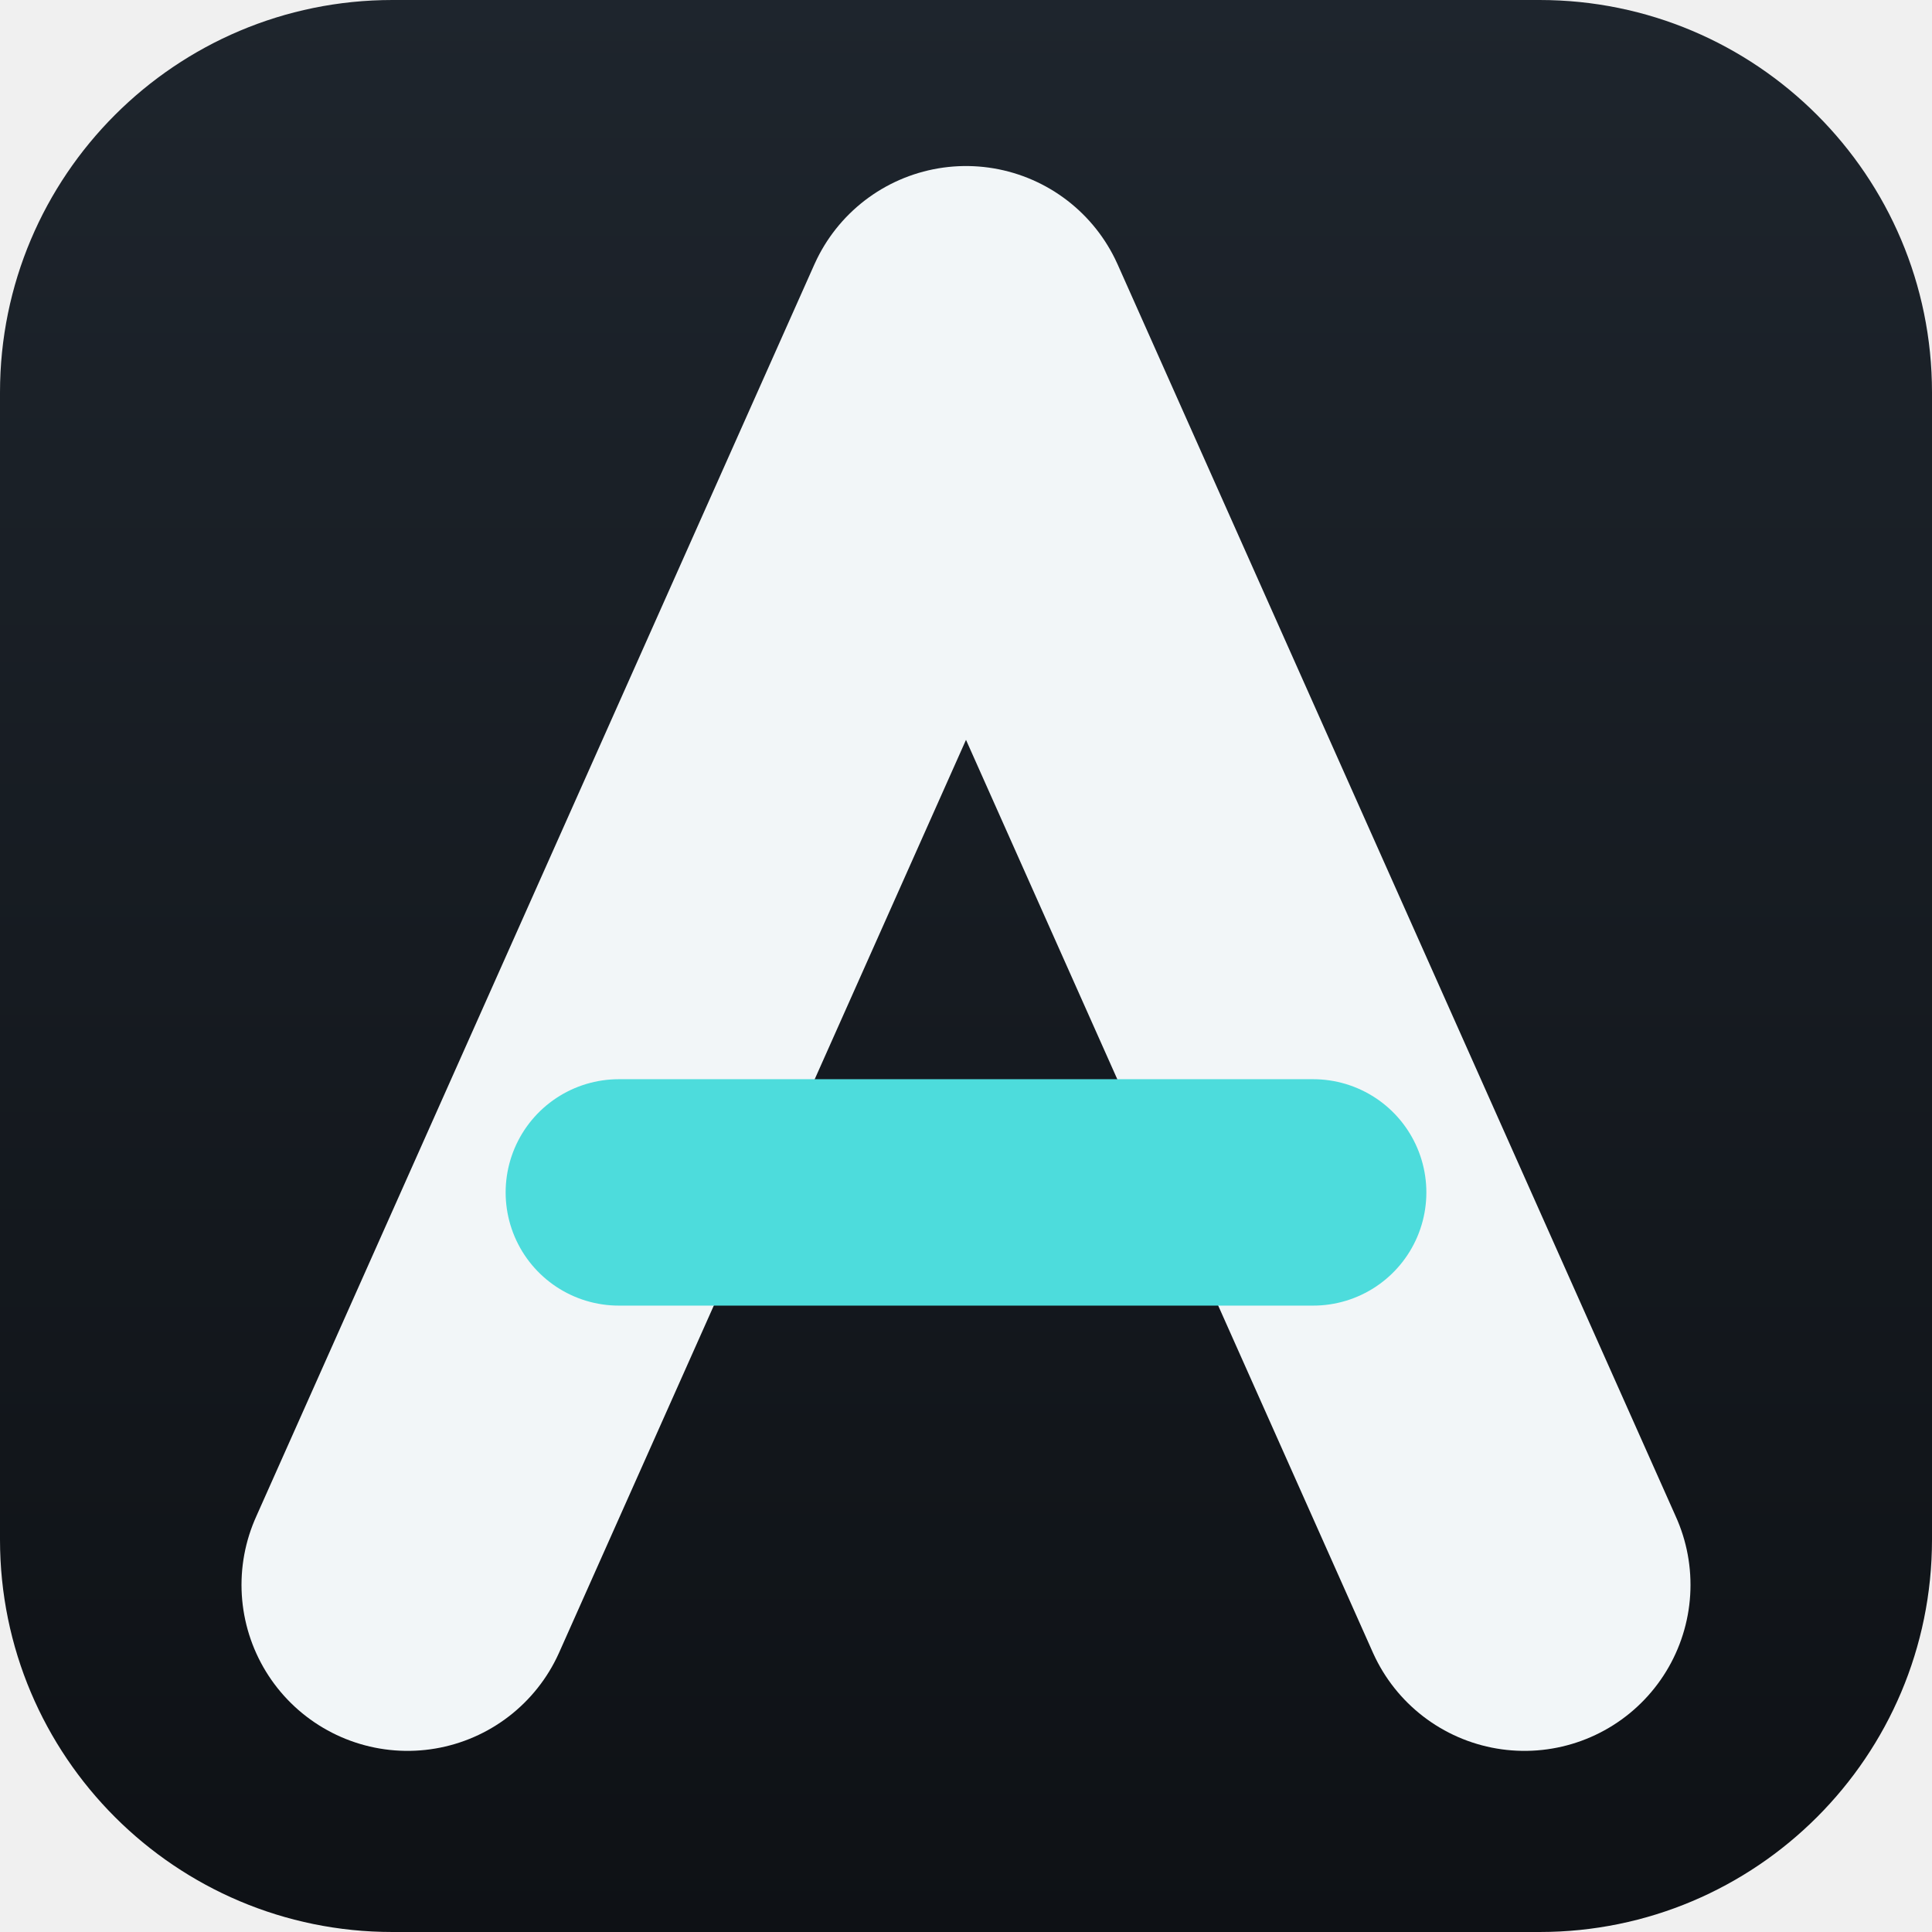
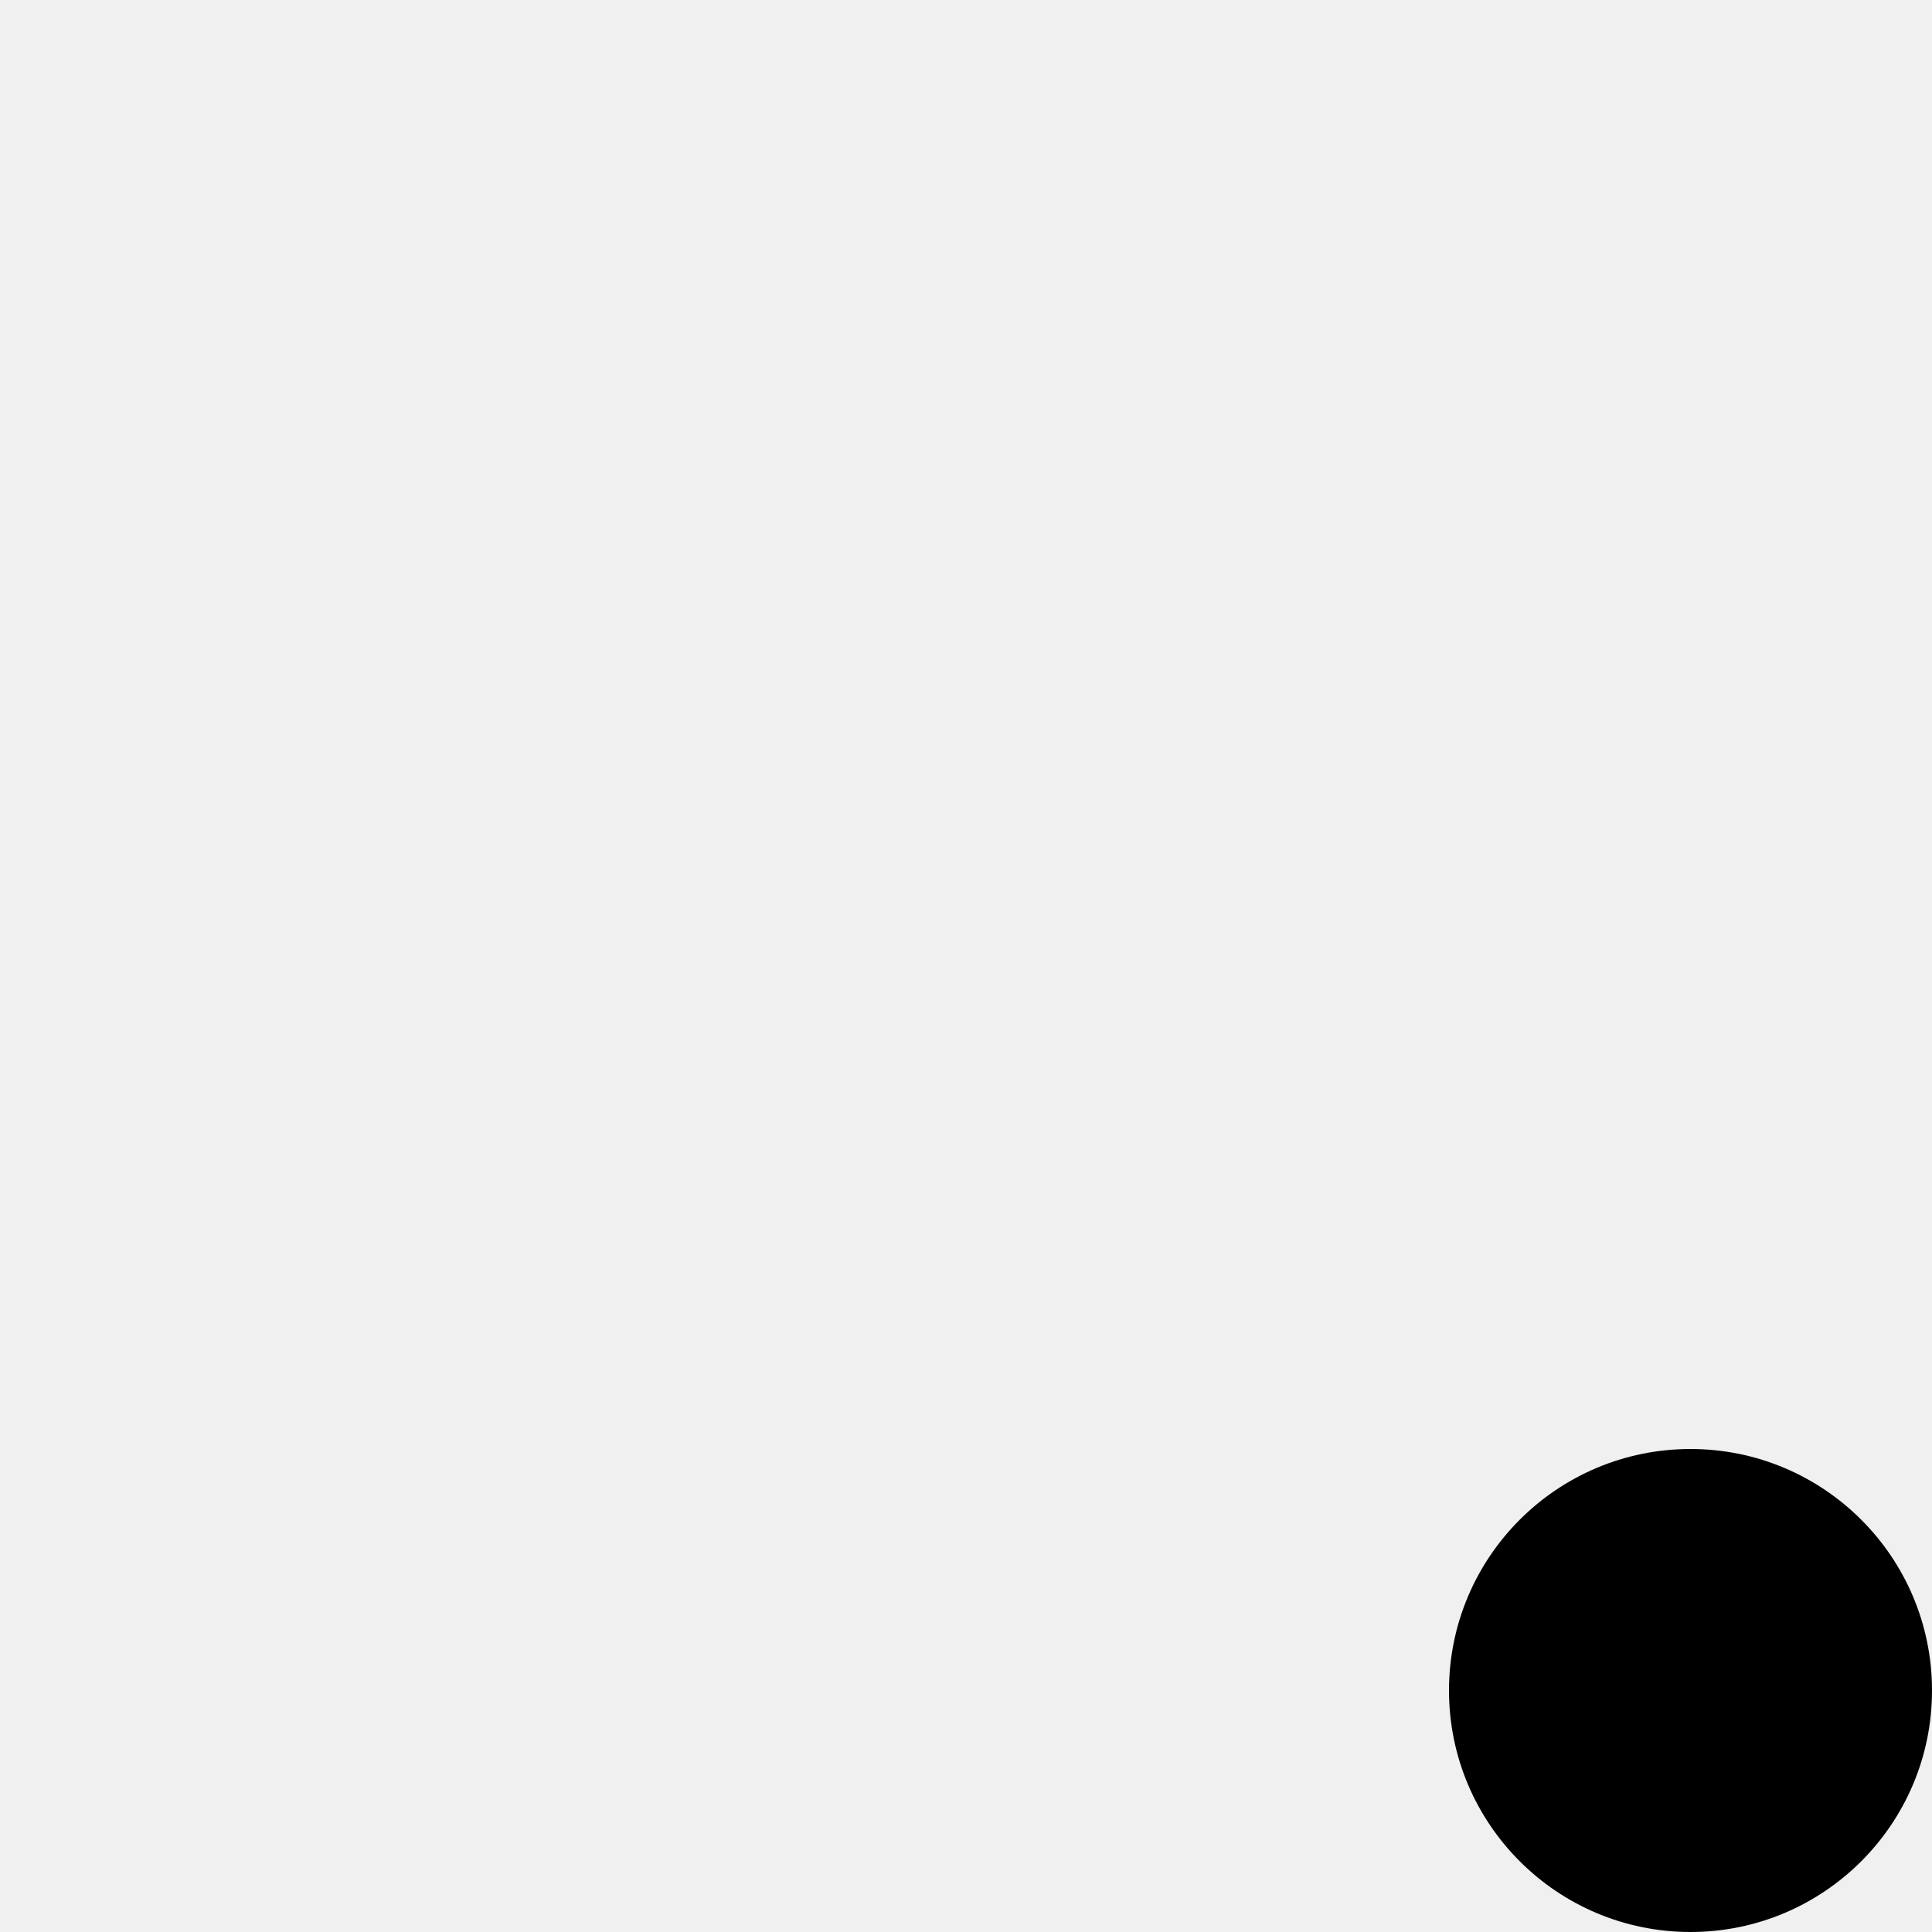
<svg xmlns="http://www.w3.org/2000/svg" viewBox="0 0 256 256">
  <defs>
-     <linearGradient id="t-bg" x1="0" y1="0" x2="0" y2="1">
-       <stop offset="0" stop-color="#1e252d" />
-       <stop offset="1" stop-color="#0e1115" />
-     </linearGradient>
    <mask id="t-cut">
      <rect width="256" height="256" fill="#fff" />
-       <circle cx="200" cy="200" r="{{CUT}}" fill="#000" />
+       <circle cx="224" cy="224" r="44" fill="#000" />
    </mask>
  </defs>
-   <g mask="url(#t-cut)">
-     <rect x="0" y="0" width="256" height="256" rx="52" fill="url(#t-bg)" />
-     <path d="M54 210 L128 44 L202 210" fill="none" stroke="#f2f6f8" stroke-width="44" stroke-linecap="round" stroke-linejoin="round" />
-     <path d="M82 158 H174" fill="none" stroke="#4ddcdc" stroke-width="30" stroke-linecap="round" />
-   </g>
-   <circle cx="200" cy="200" r="{{DOT}}" fill="{{COLOR}}" />
+   <g mask="url(#t-cut)" />
+   <circle cx="224" cy="224" r="32" fill="{{COLOR}}" />
</svg>
